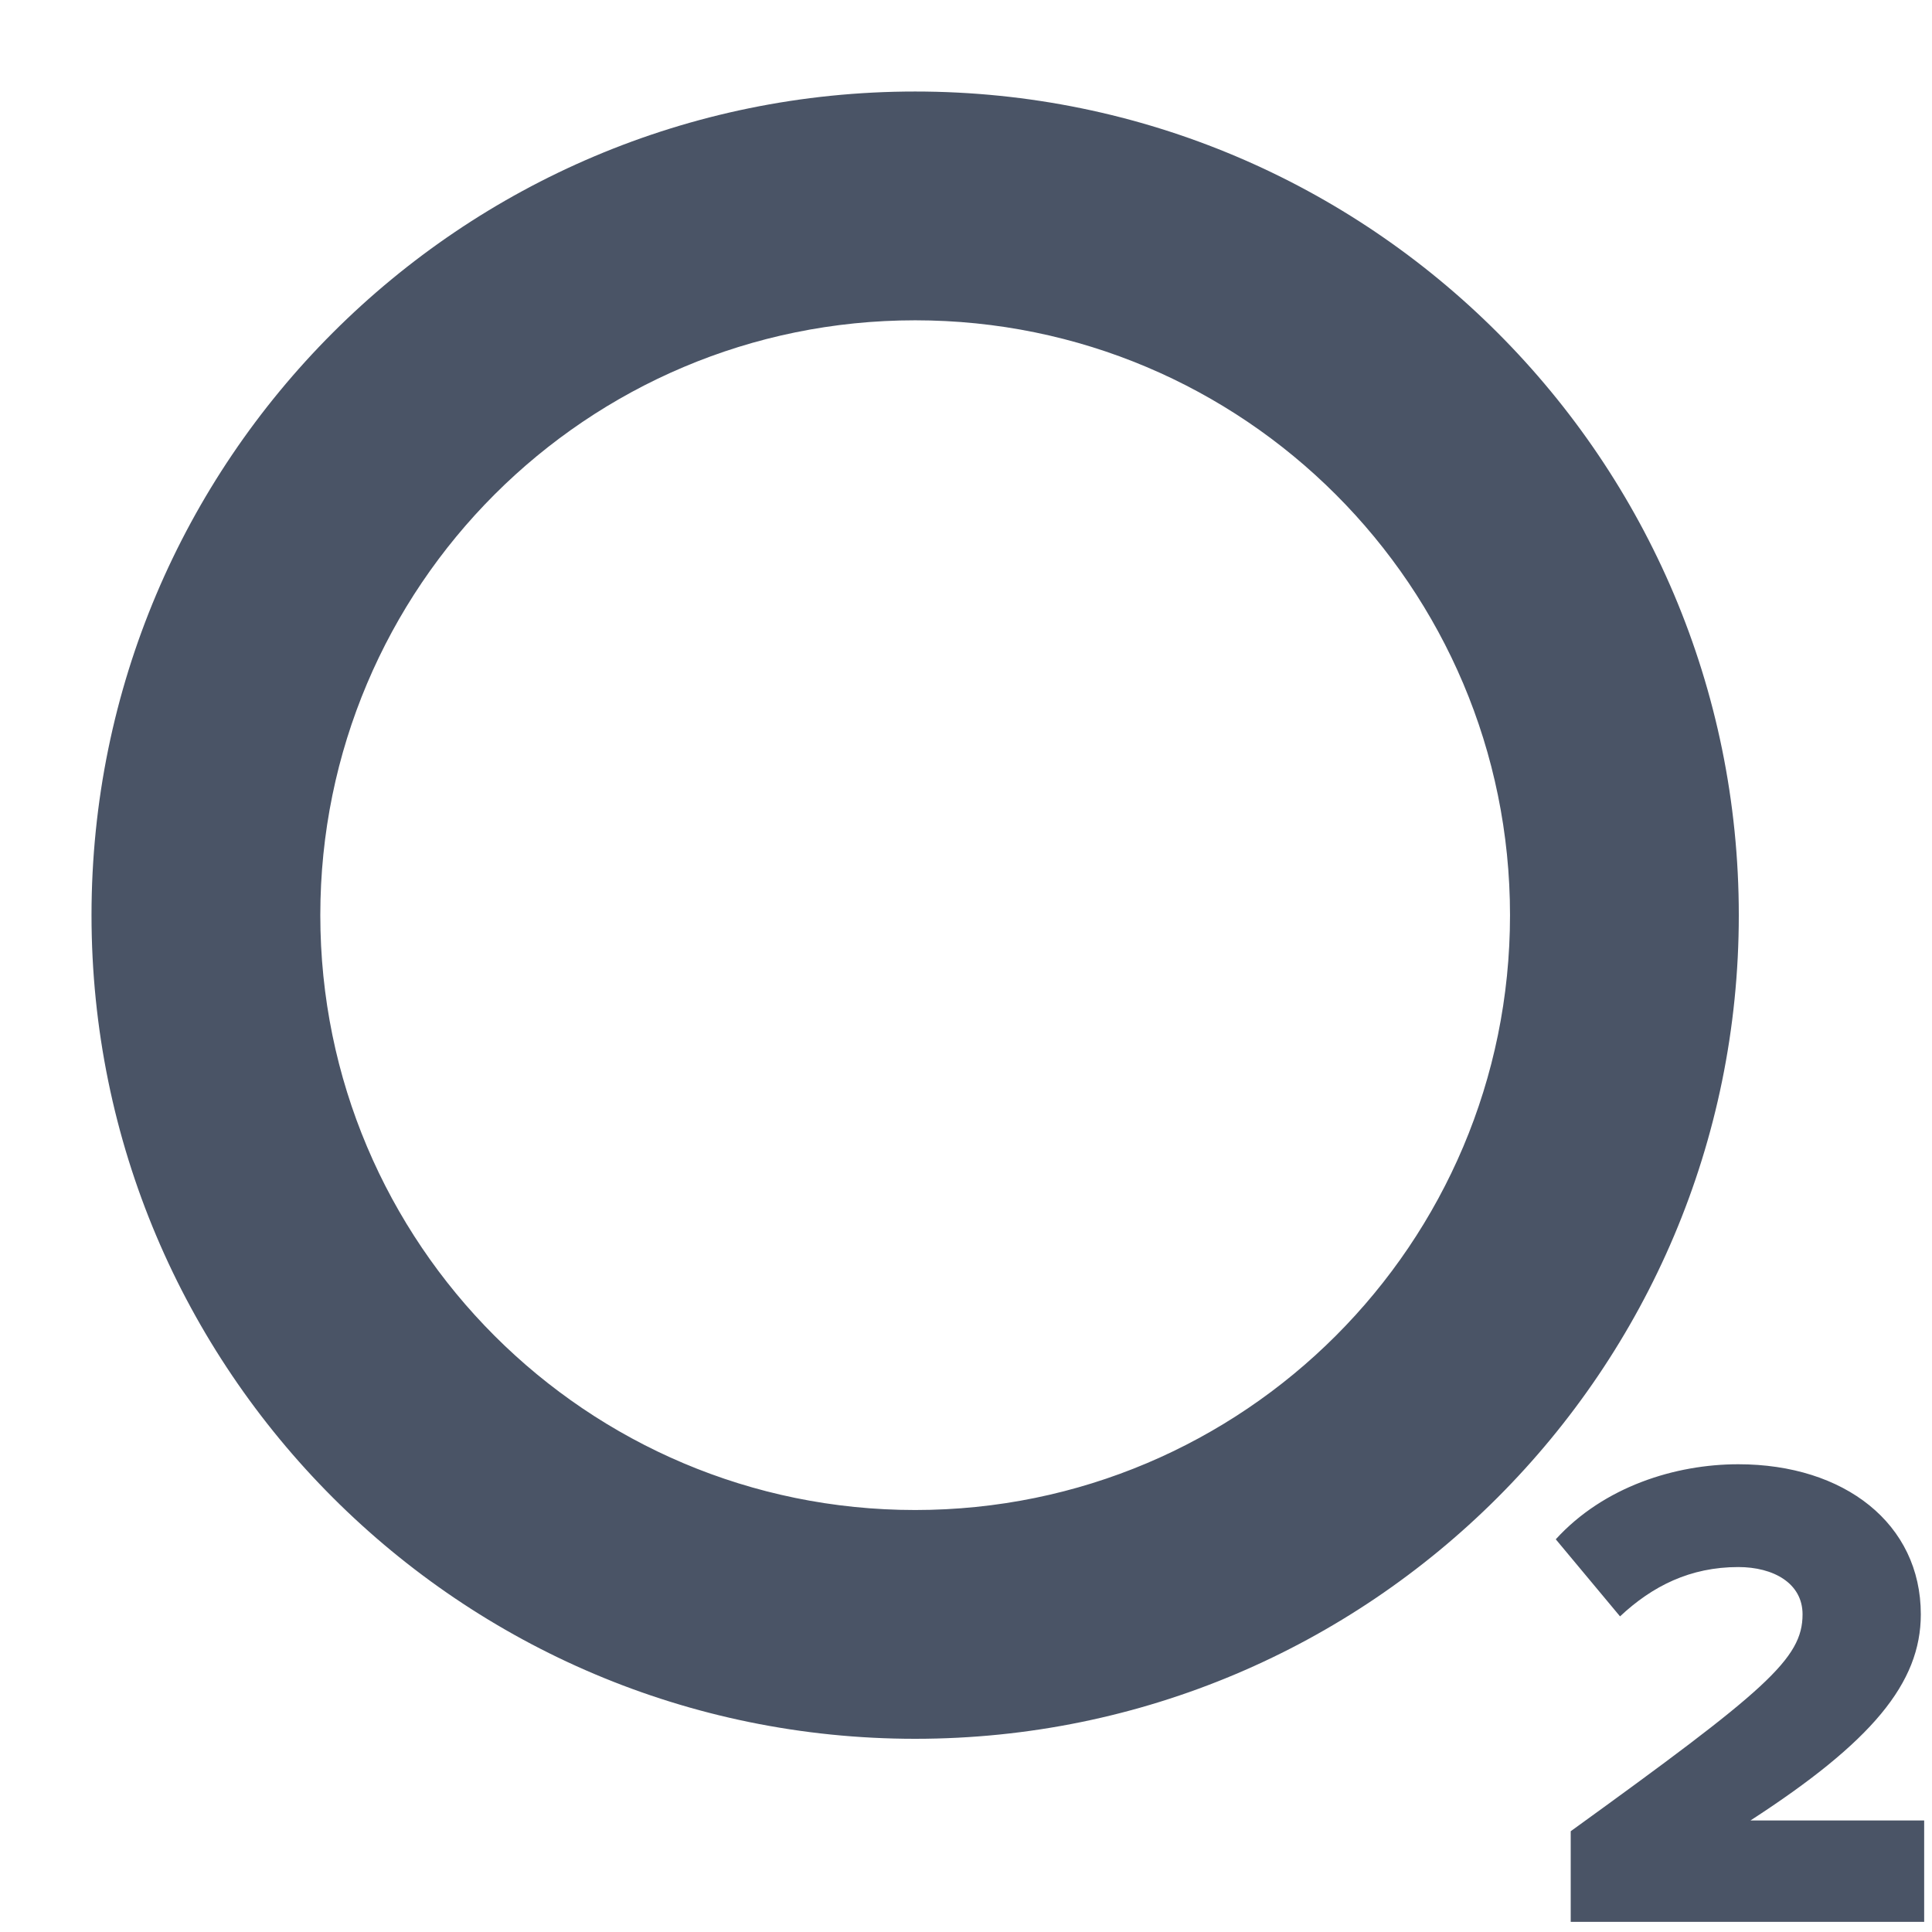
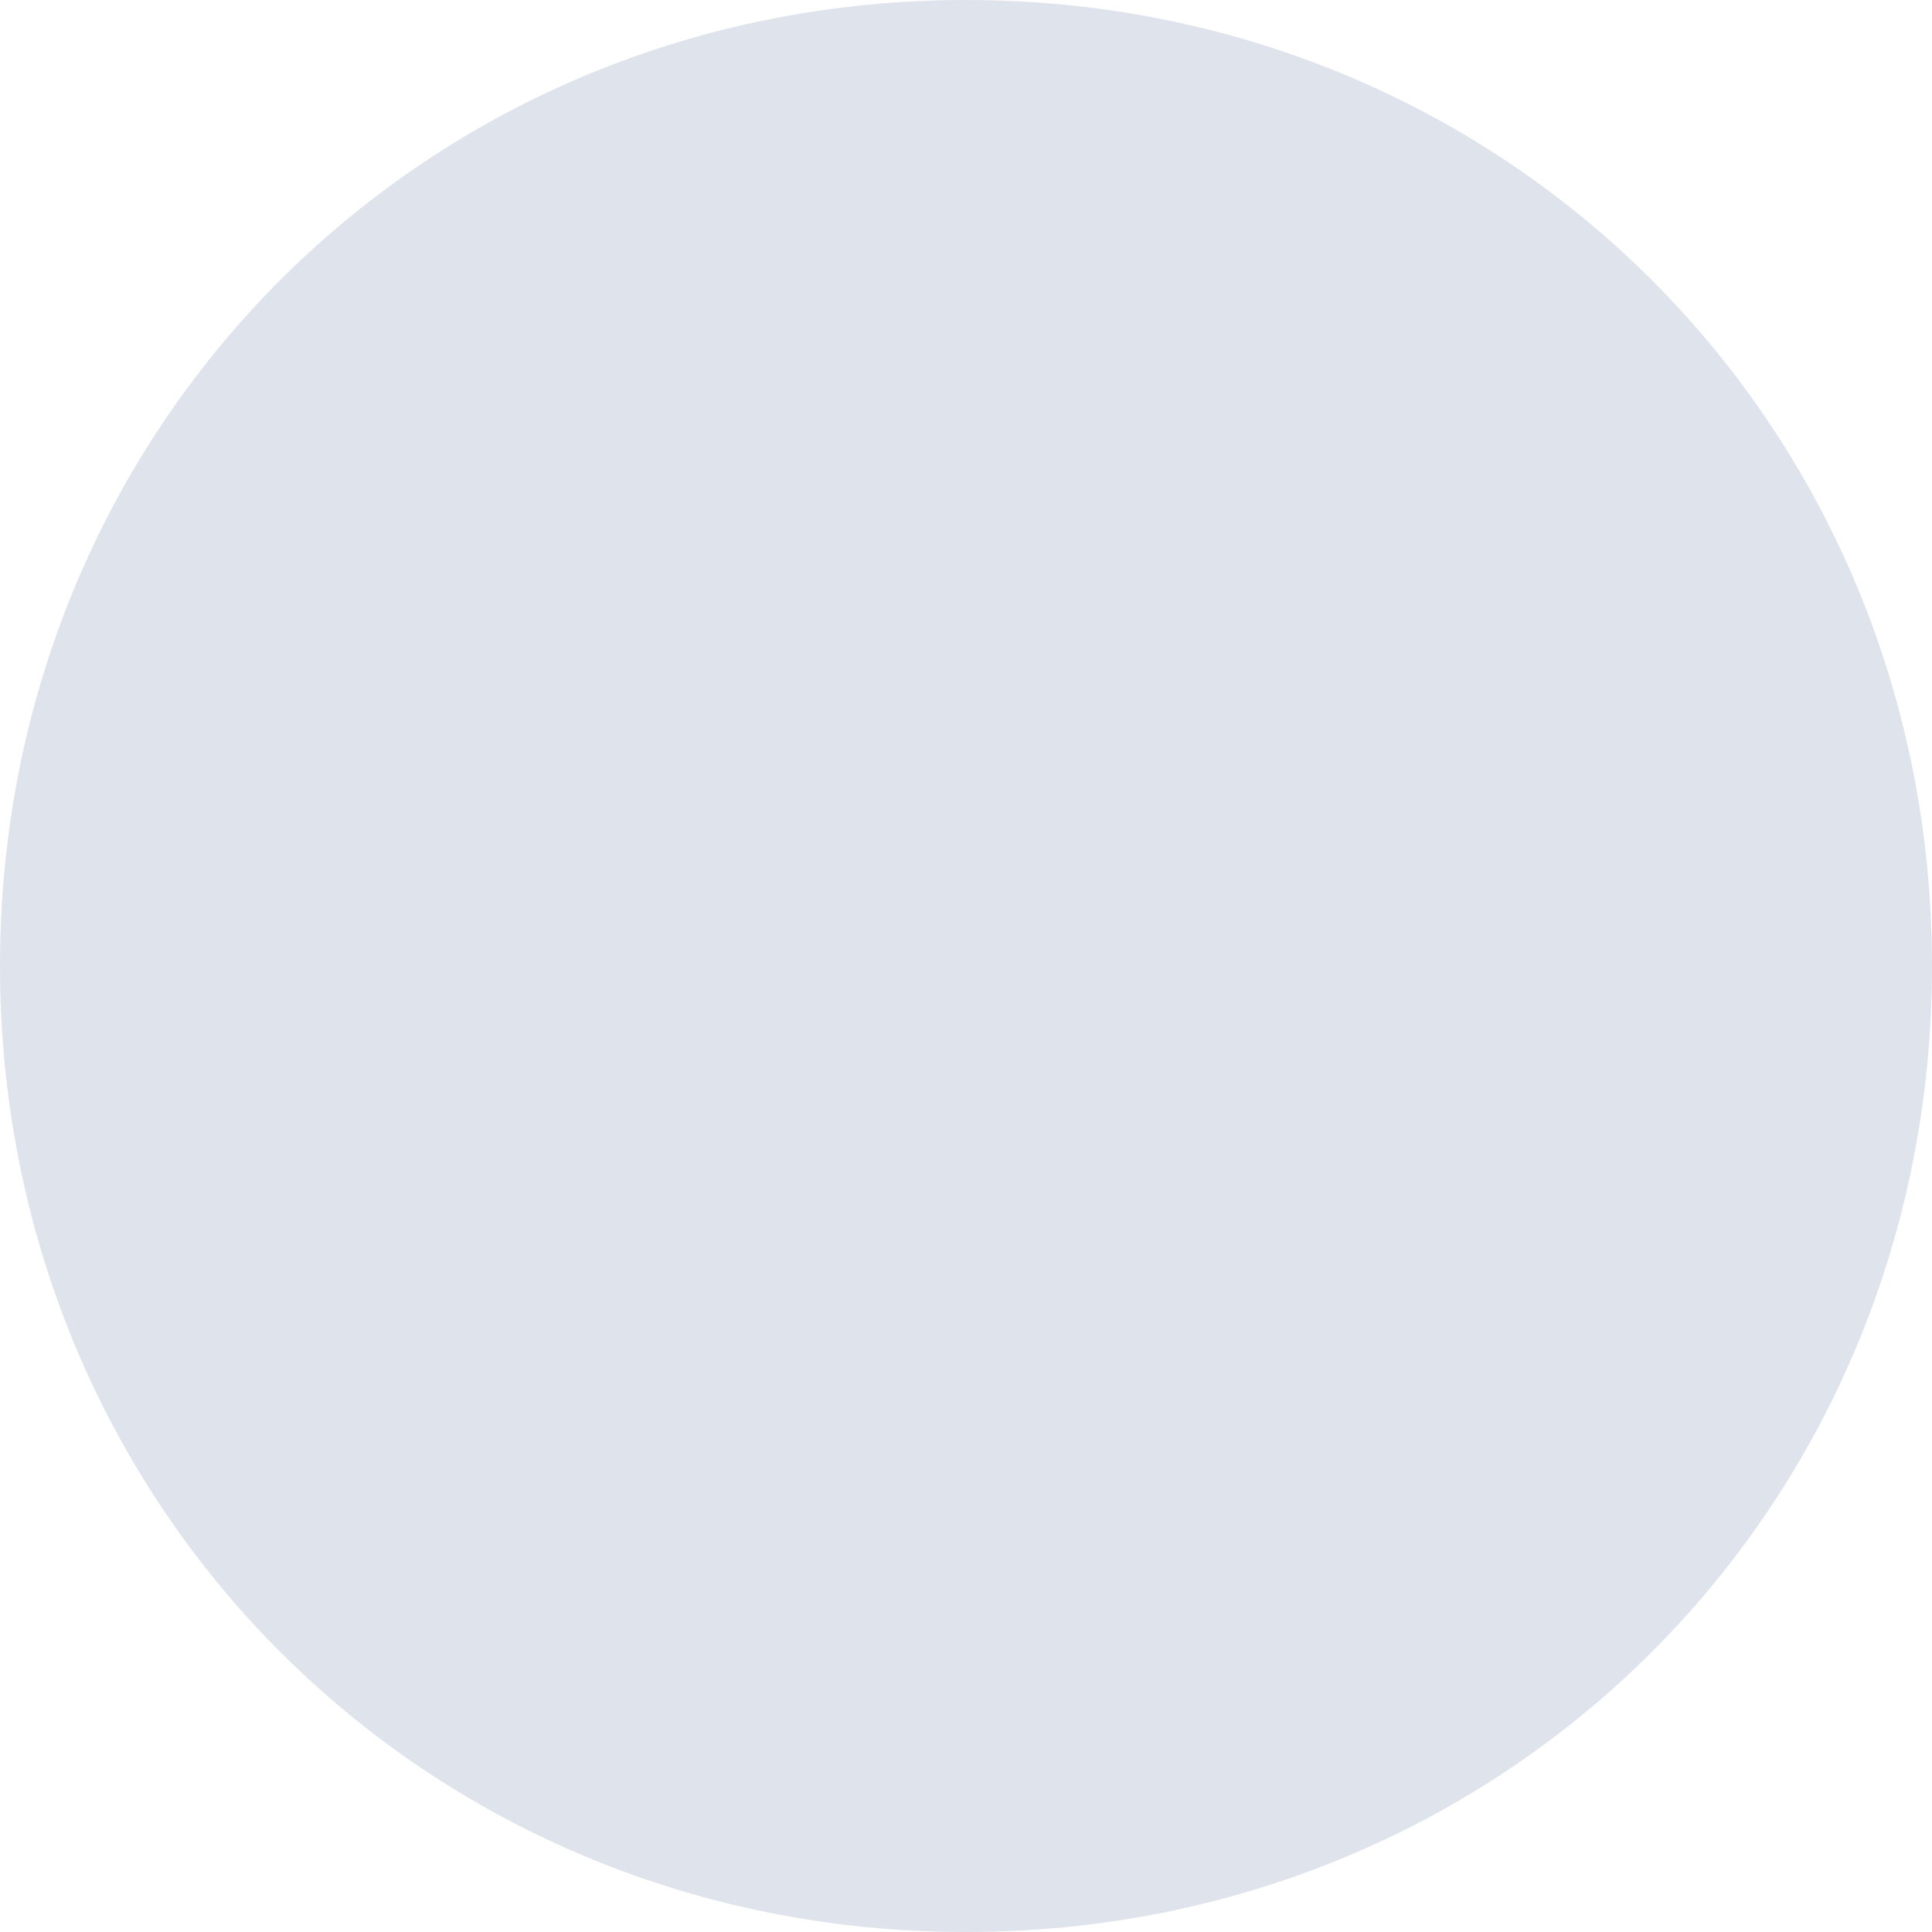
- <svg xmlns="http://www.w3.org/2000/svg" version="1.1" width="19px" height="19px">
-   <g transform="matrix(1 0 0 1 -9 -11 )">
-     <path d="M 0.9 9  C 0.9 13.473  4.527 17.1  9 17.1  C 13.474 17.1  17.1 13.473  17.1 9  C 17.1 4.526  13.474 0.9  9 0.9  C 4.527 0.9  0.9 4.526  0.9 9  Z M 17.095 14.4  C 18.139 14.4  18.89 14.985  18.89 15.876  C 18.89 16.554  18.405 17.132  17.215 17.903  L 18.923 17.903  L 18.923 18.9  L 15.447 18.9  L 15.447 18.009  C 17.368 16.62  17.727 16.314  17.727 15.876  C 17.727 15.57  17.441 15.411  17.095 15.411  C 16.623 15.411  16.251 15.597  15.932 15.896  L 15.3 15.138  C 15.773 14.619  16.477 14.4  17.095 14.4  Z M 9 3.15  C 12.231 3.15  14.85 5.769  14.85 9  C 14.85 12.231  12.231 14.85  9 14.85  C 5.769 14.85  3.15 12.231  3.15 9  C 3.15 5.769  5.769 3.15  9 3.15  Z " fill-rule="nonzero" fill="#4a5466" stroke="none" transform="matrix(1 0 0 1 9 11 )" />
+ <svg xmlns="http://www.w3.org/2000/svg" version="1.1" width="36px" height="36px">
+   <g transform="matrix(1 0 0 1 0 -2 )">
+     <path d="M 18 2  C 28.08 2  36 9.92  36 20  C 36 30.08  28.08 38  18 38  C 7.92 38  0 30.08  0 20  C 0 9.92  7.92 2  18 2  Z " fill-rule="nonzero" fill="#dfe3eb" stroke="none" />
  </g>
</svg>
